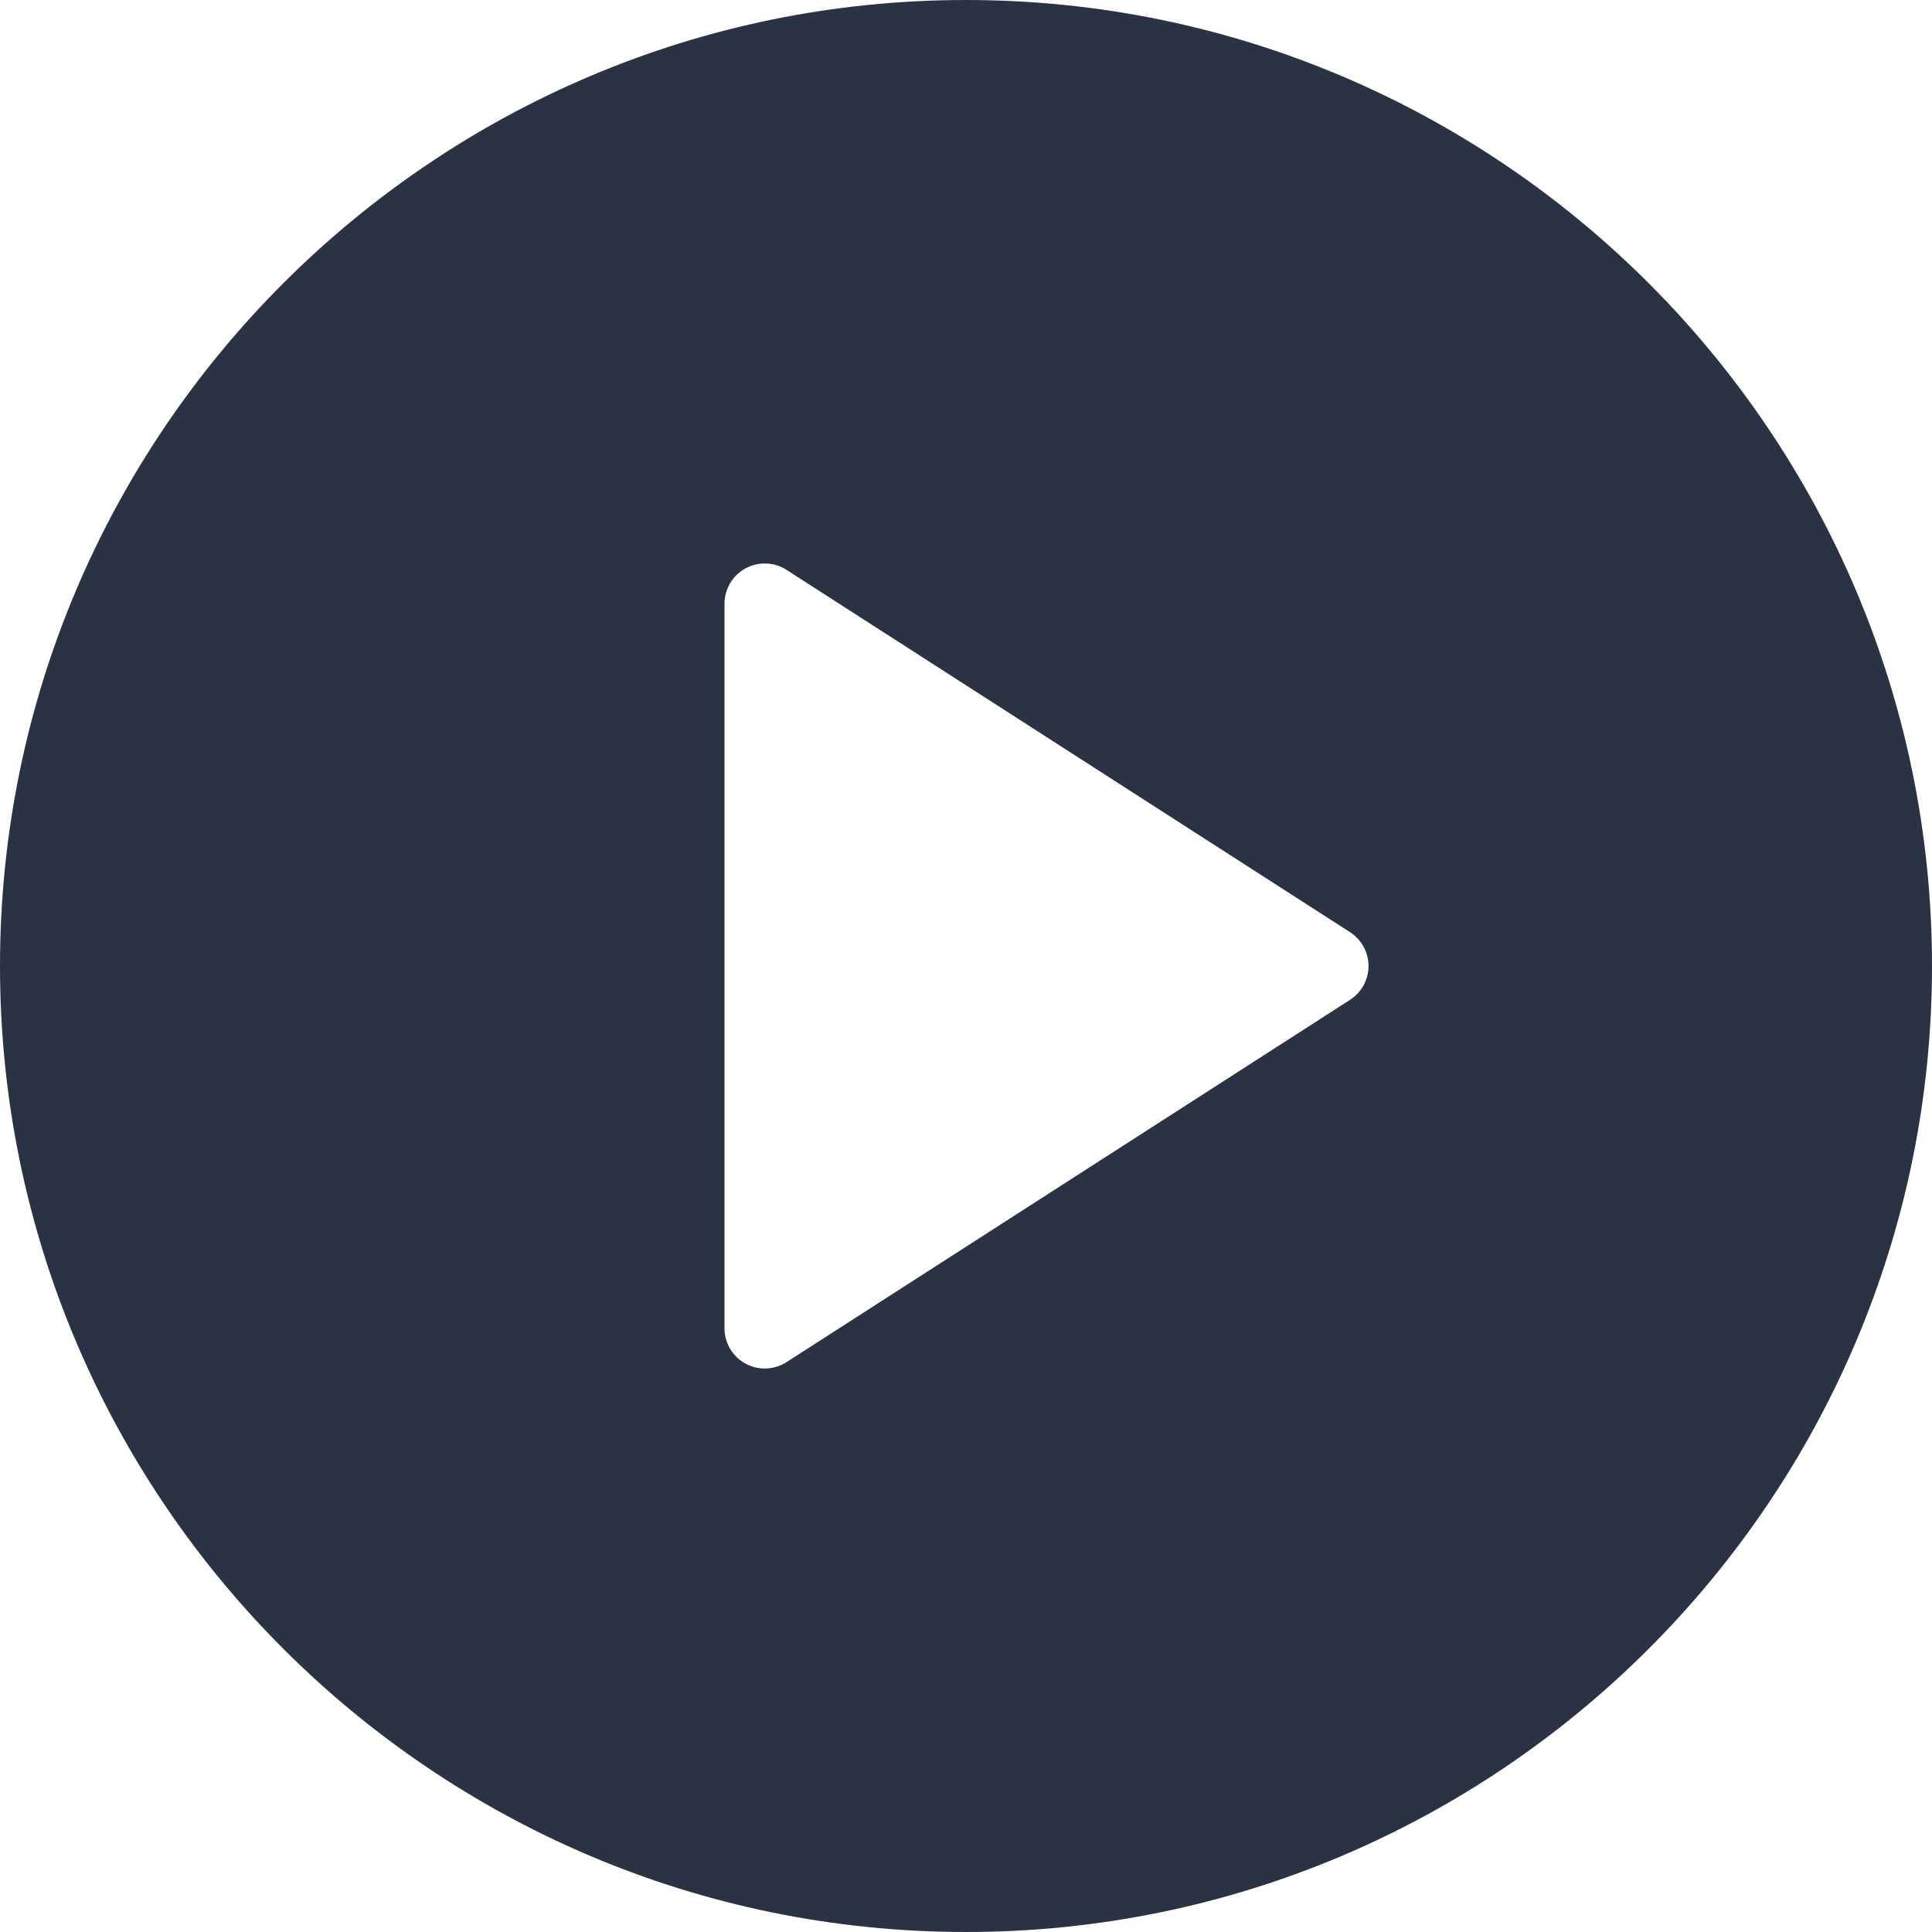
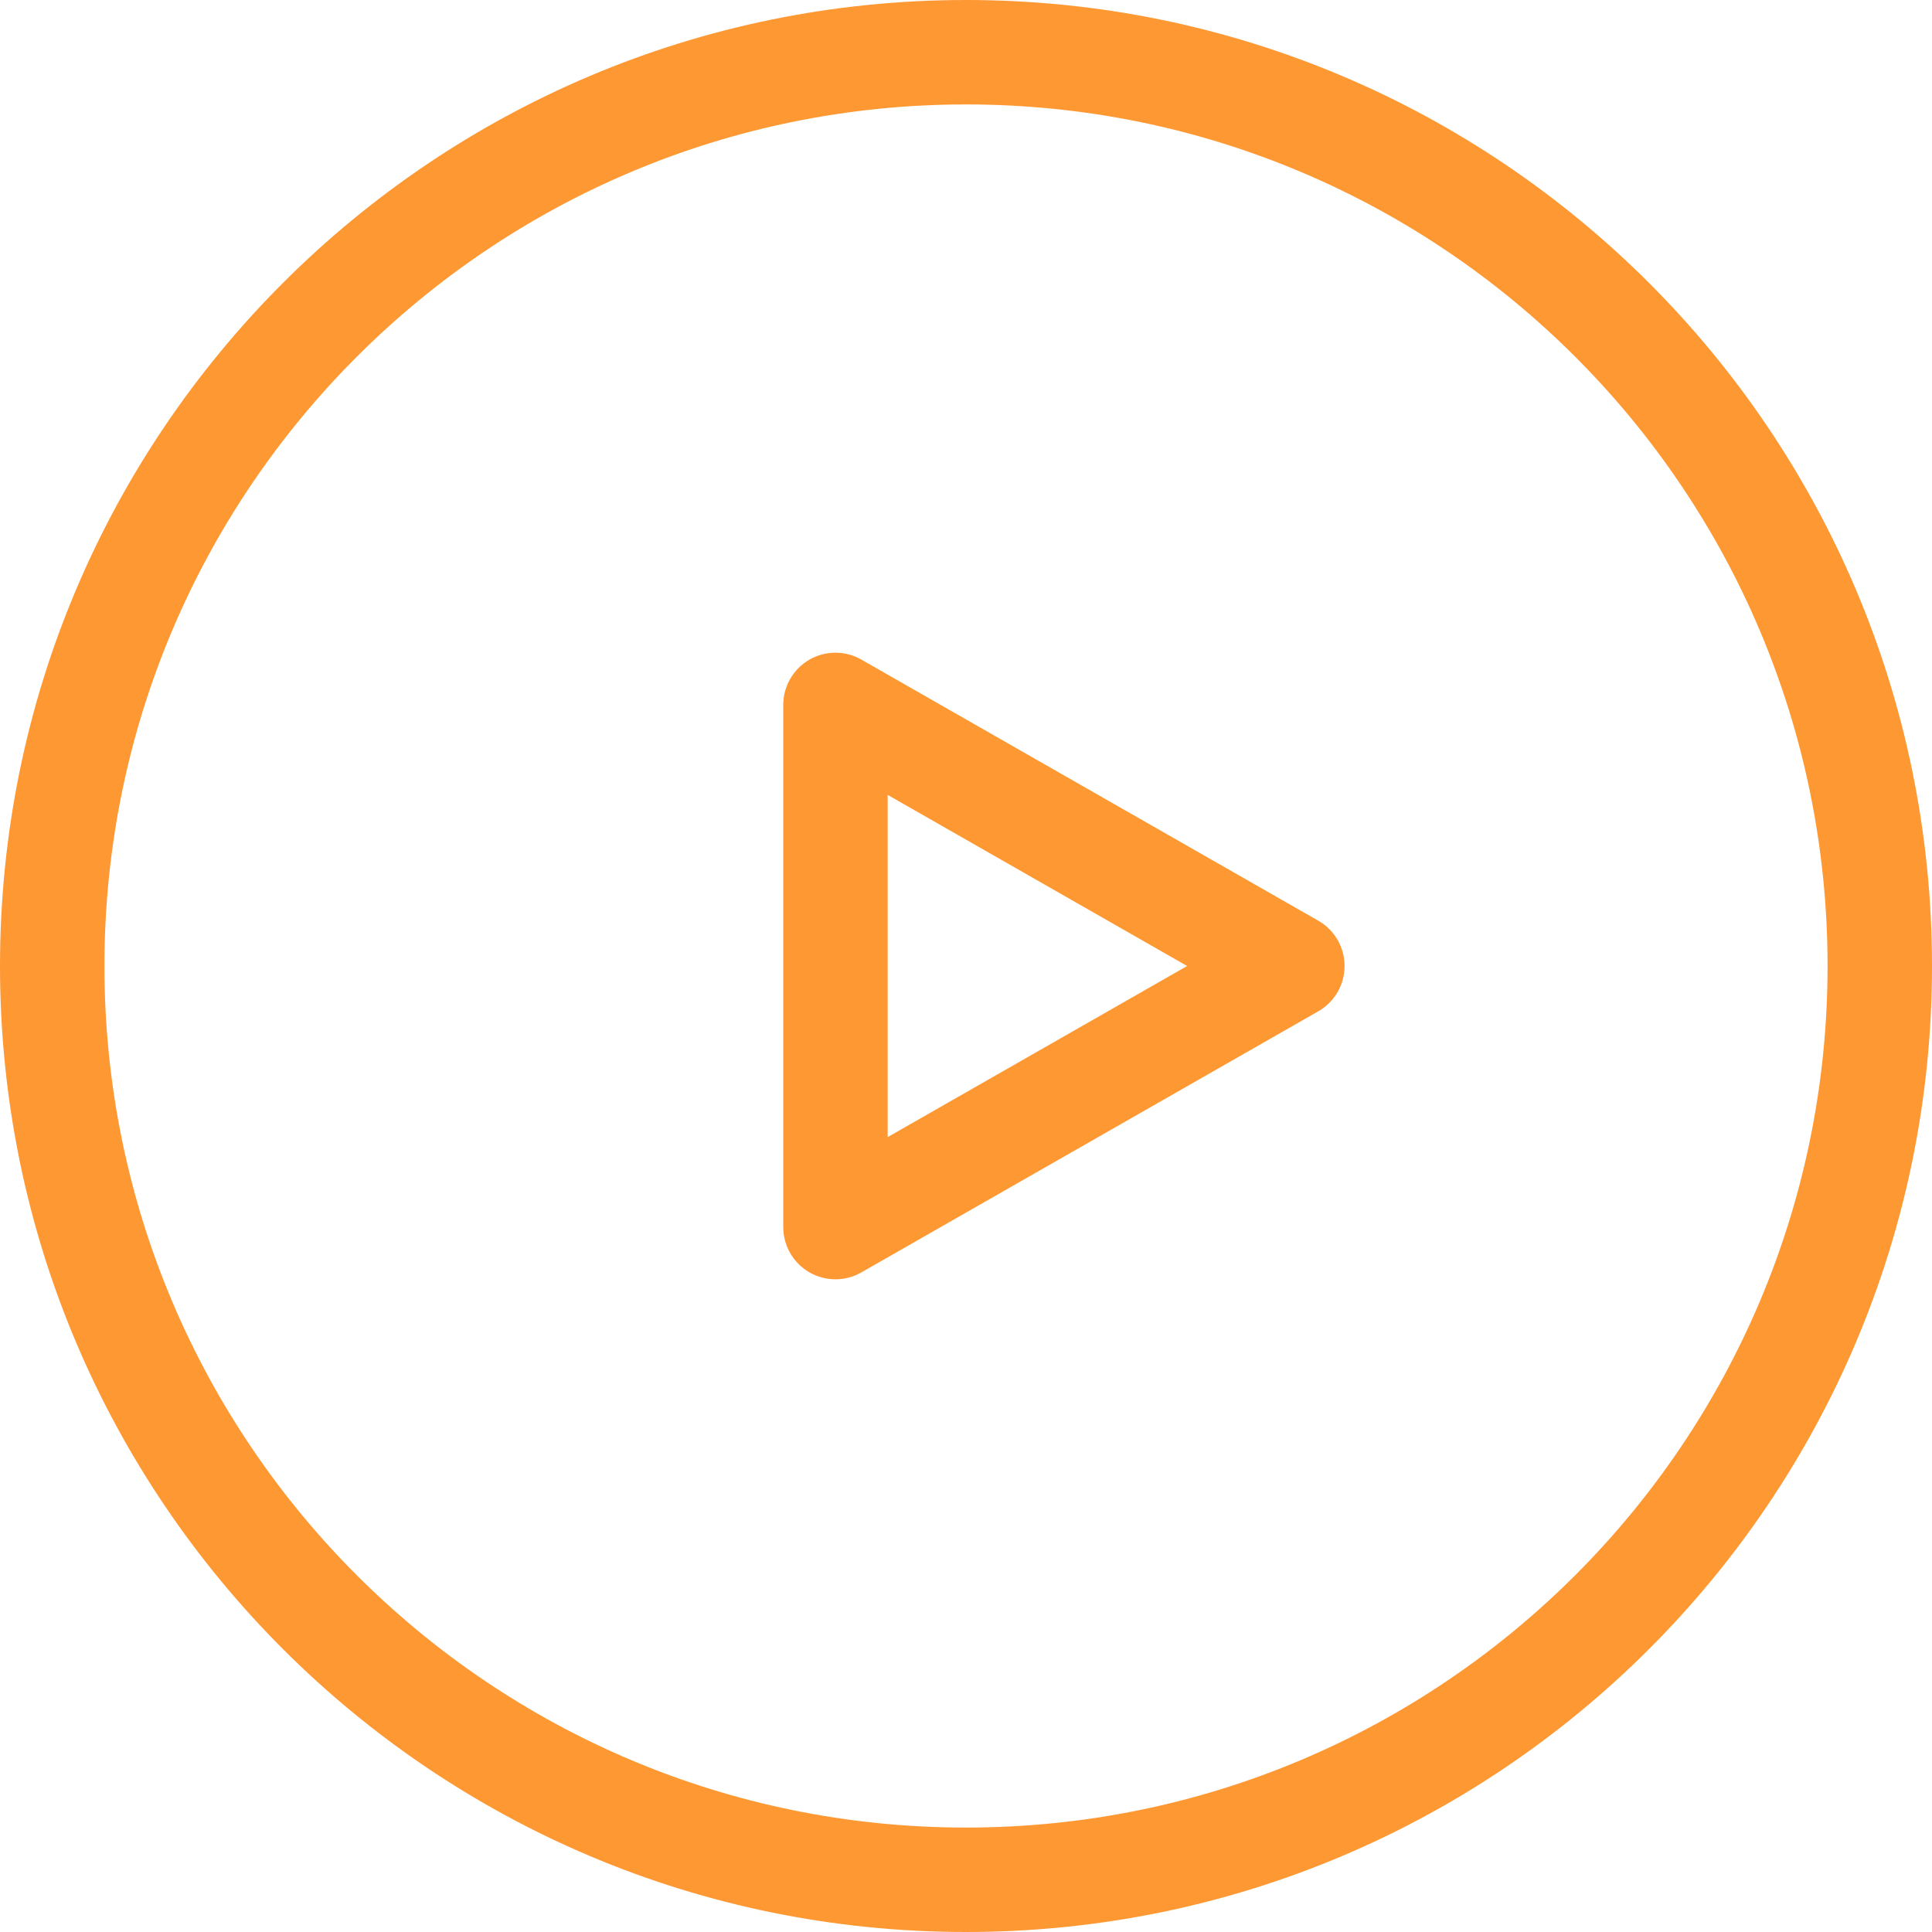
- <svg xmlns="http://www.w3.org/2000/svg" width="35" height="35" viewBox="0 0 35 35" fill="none">
-   <path d="M17.5 0C7.85 0 0 7.851 0 17.5C0 27.149 7.85 35 17.5 35C27.15 35 35 27.149 35 17.5C35 7.851 27.15 0 17.5 0ZM24.457 18.113L14.249 24.676C14.129 24.753 13.991 24.792 13.854 24.792C13.735 24.792 13.614 24.762 13.505 24.703C13.27 24.575 13.125 24.329 13.125 24.062V10.938C13.125 10.671 13.27 10.425 13.505 10.297C13.736 10.171 14.025 10.178 14.249 10.324L24.457 16.887C24.665 17.021 24.792 17.252 24.792 17.5C24.792 17.748 24.665 17.979 24.457 18.113Z" fill="#2B3244" />
+ <svg xmlns="http://www.w3.org/2000/svg" width="37" height="37" viewBox="0 0 37 37" fill="none">
+   <path d="M16 13.5L16.496 12.632C16.187 12.455 15.806 12.456 15.498 12.635C15.19 12.814 15 13.143 15 13.5H16ZM16 23.5H15C15 23.857 15.19 24.186 15.498 24.365C15.806 24.544 16.187 24.545 16.496 24.368L16 23.5ZM24.75 18.5L25.246 19.368C25.558 19.19 25.75 18.859 25.75 18.5C25.75 18.141 25.558 17.81 25.246 17.632L24.75 18.5ZM18.5 35C9.387 35 2 27.613 2 18.5H0C0 28.717 8.283 37 18.5 37V35ZM35 18.5C35 27.613 27.613 35 18.5 35V37C28.717 37 37 28.717 37 18.5H35ZM18.5 2C27.613 2 35 9.387 35 18.5H37C37 8.283 28.717 0 18.5 0V2ZM18.5 0C8.283 0 0 8.283 0 18.5H2C2 9.387 9.387 2 18.5 2V0ZM15 13.5V23.5H17V13.5H15ZM16.496 24.368L25.246 19.368L24.254 17.632L15.504 22.632L16.496 24.368ZM25.246 17.632L16.496 12.632L15.504 14.368L24.254 19.368L25.246 17.632Z" fill="#FE9833" />
</svg>
